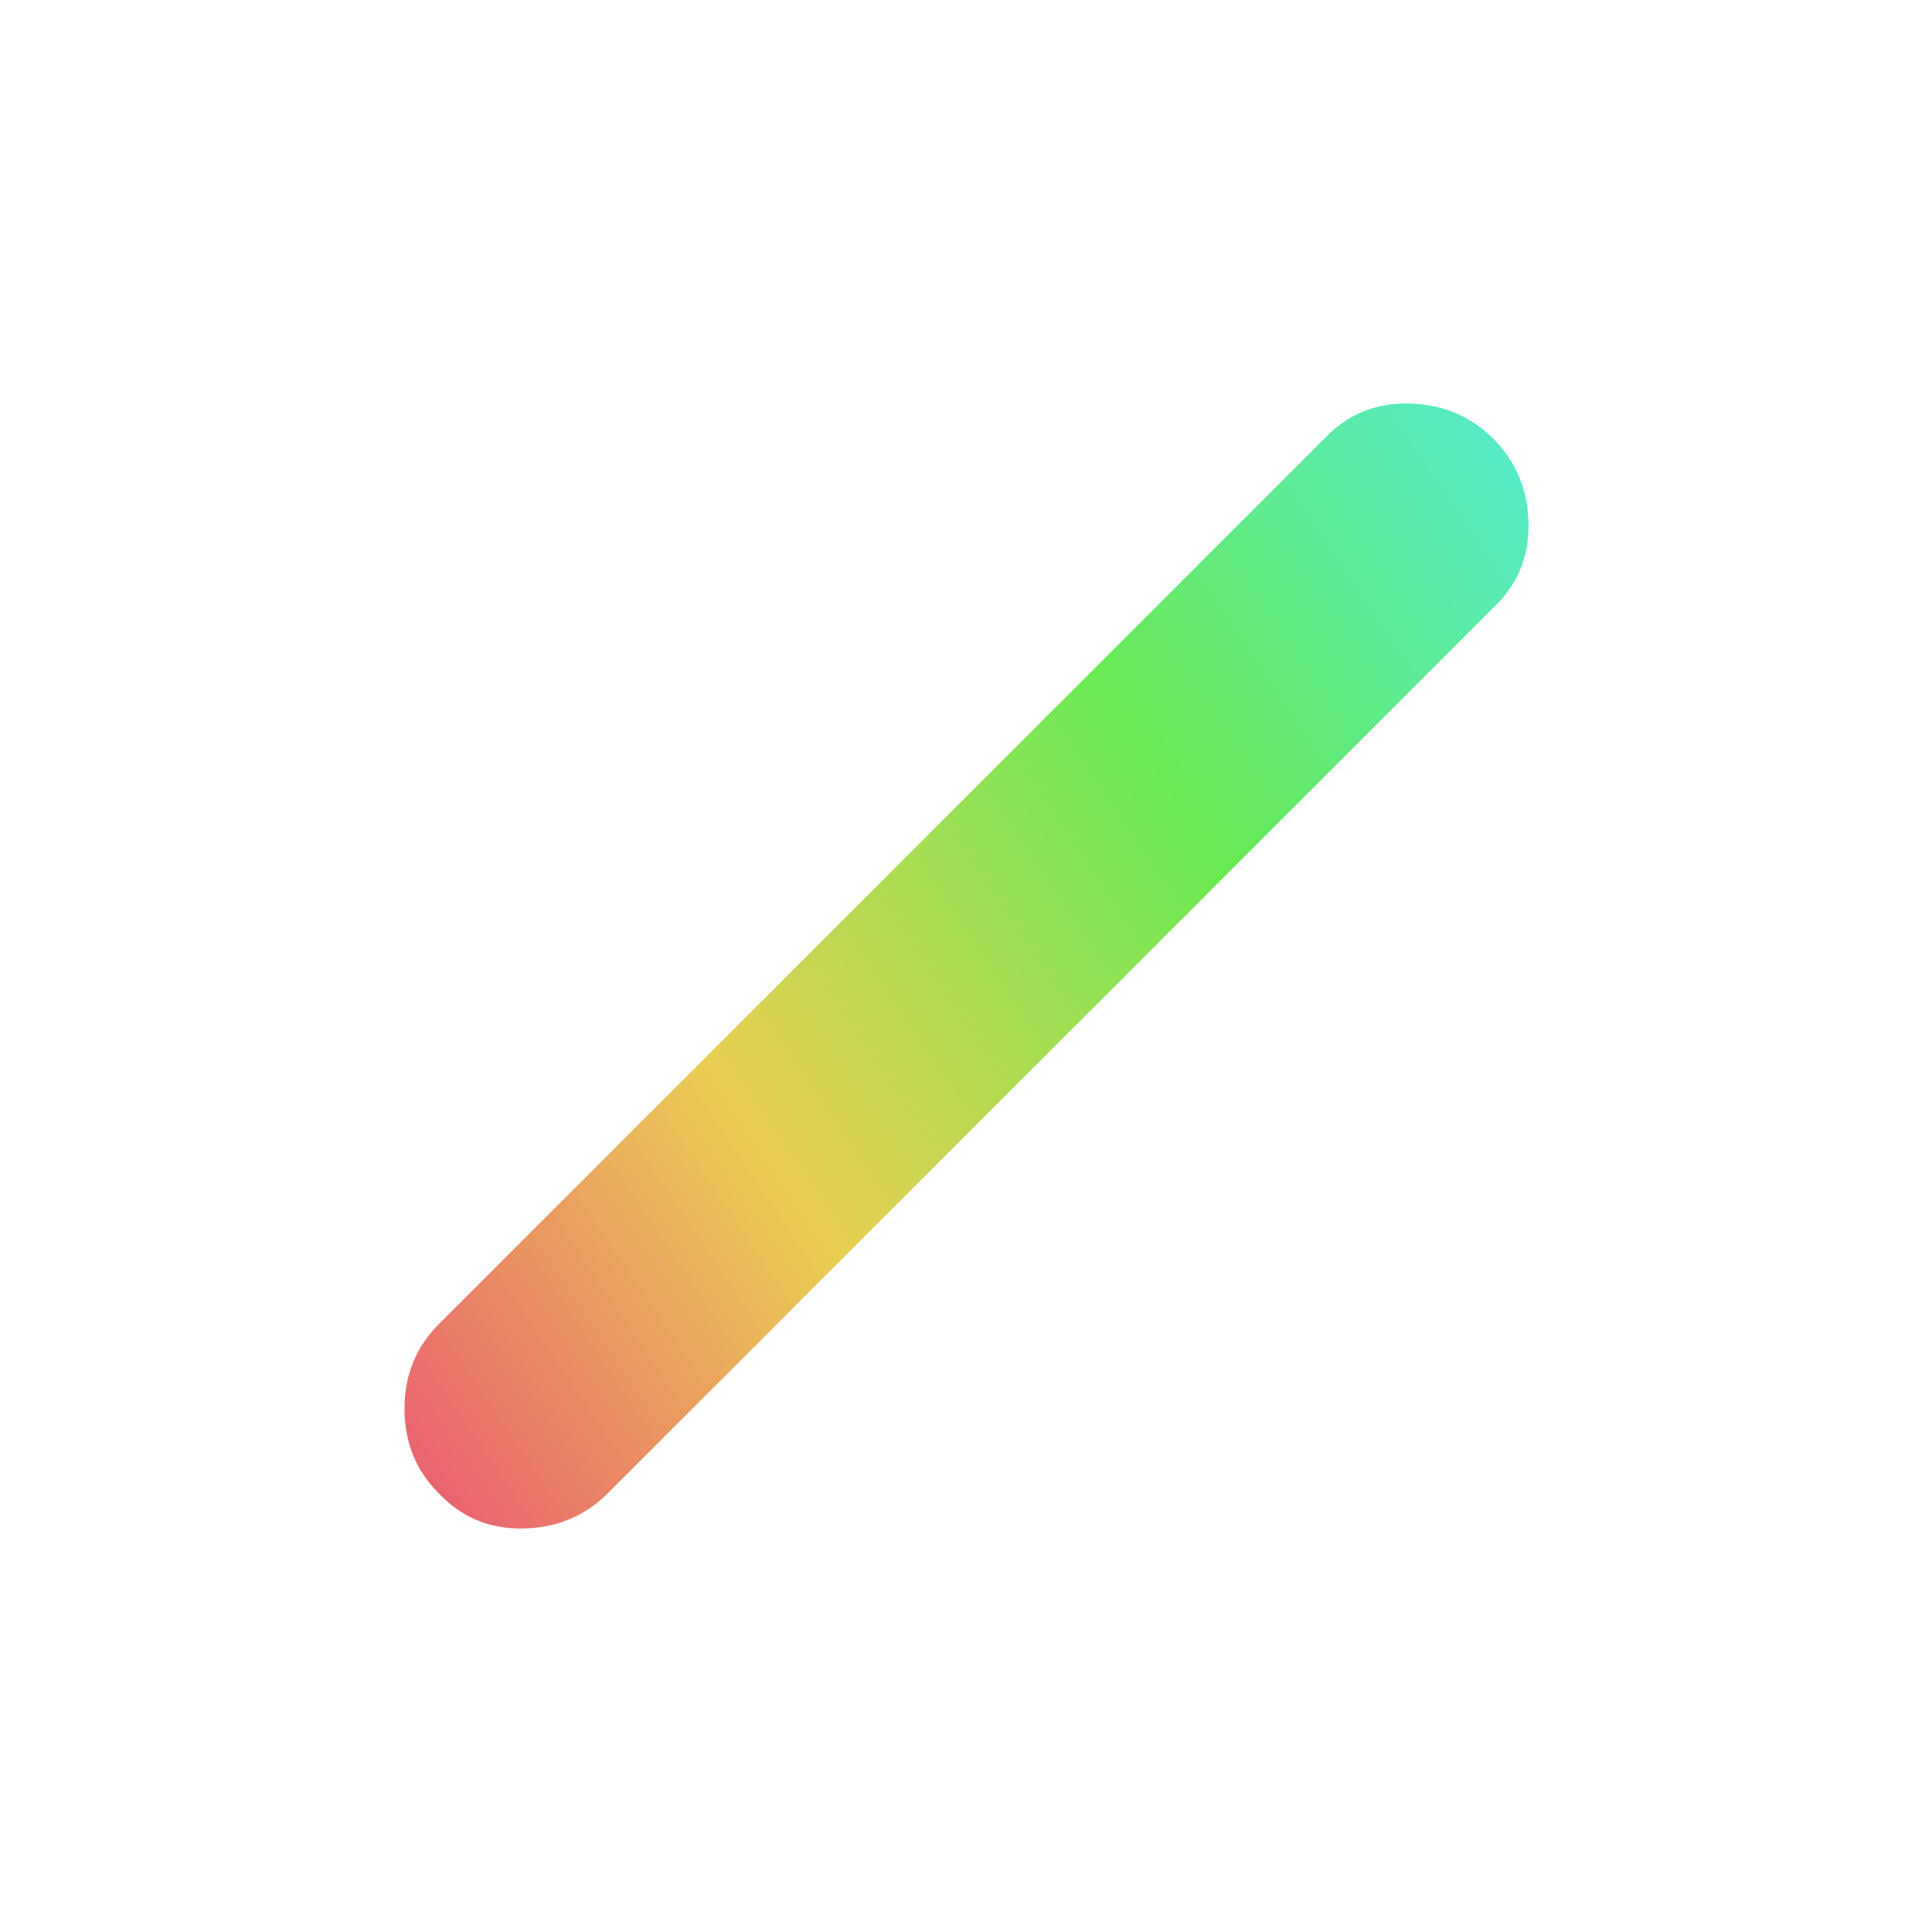
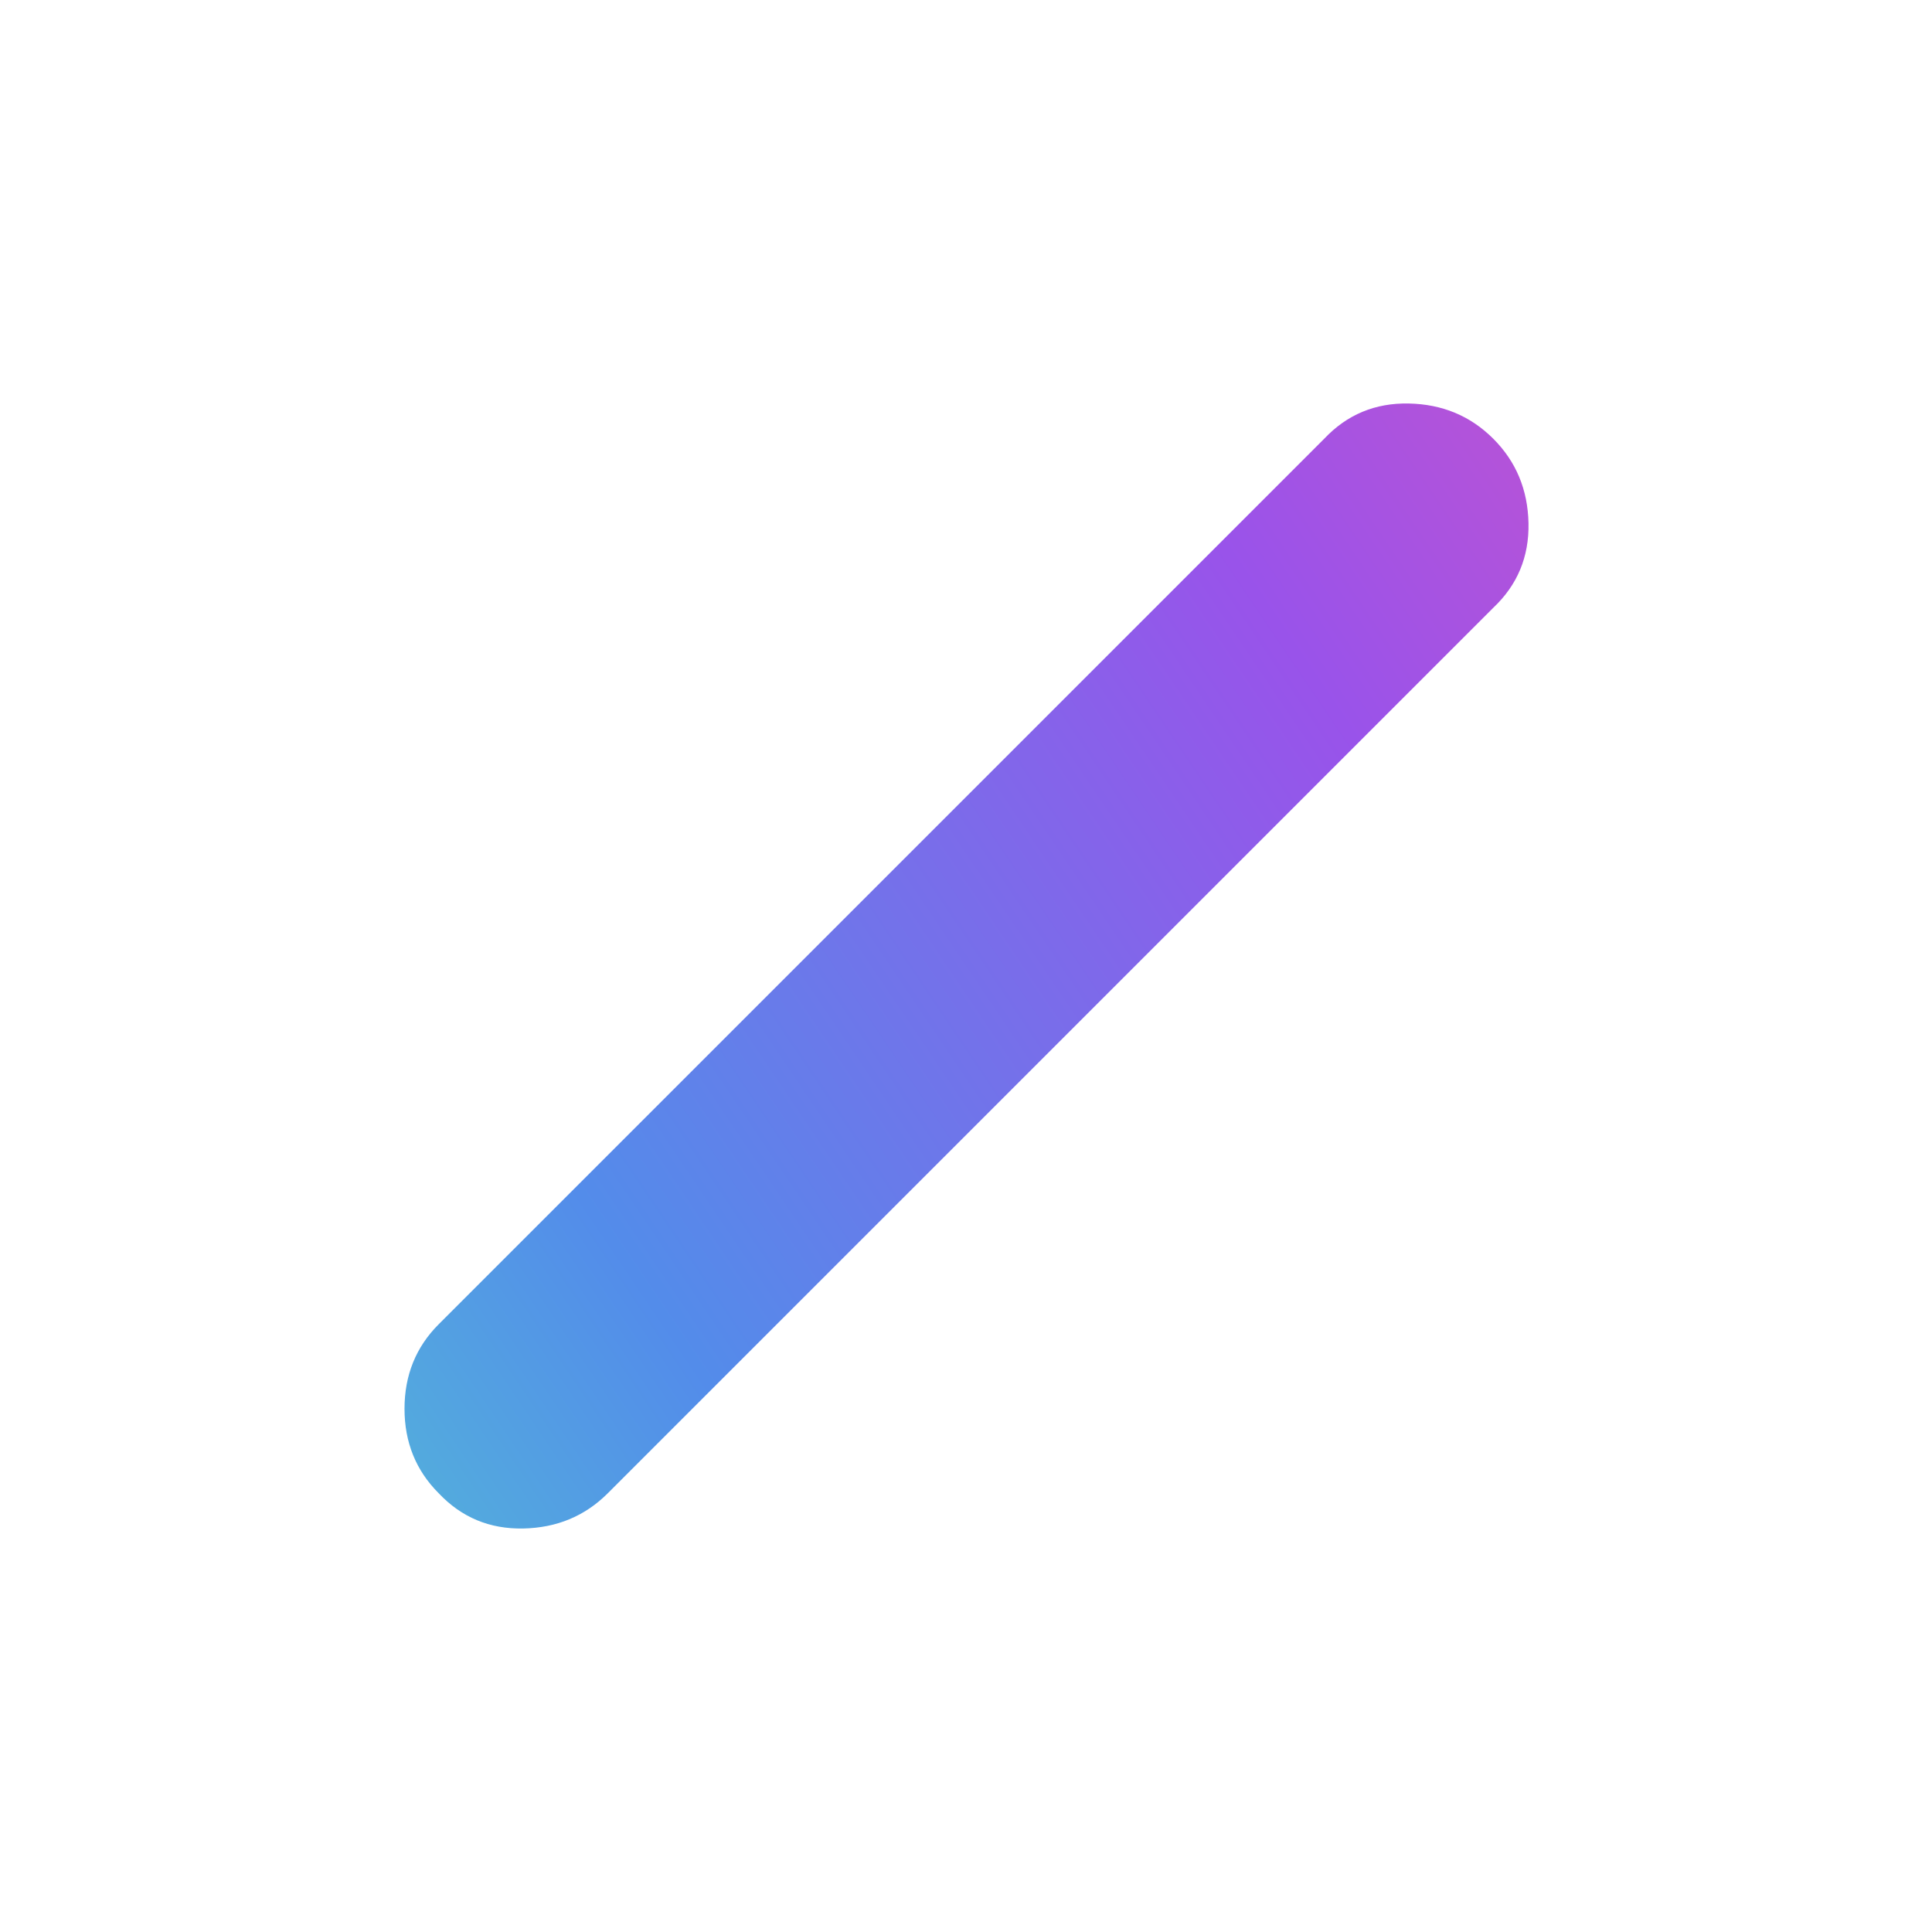
<svg xmlns="http://www.w3.org/2000/svg" width="24" height="24" viewBox="0 -960 960 960">
  <defs>
    <linearGradient id="icon-size-magic-3-rainbow" x1="-72.43" x2="1032.43" y1="-107.38" y2="-852.62" gradientUnits="userSpaceOnUse">
-       <stop offset="0" stop-color="#c453ea" />
-       <stop offset=".2" stop-color="#ea5373" />
-       <stop offset=".4" stop-color="#eace53" />
-       <stop offset=".6" stop-color="#69ea53" />
-       <stop offset=".8" stop-color="#53ead8" />
-       <stop offset="1" stop-color="#535fea" />
+       <stop offset="0" stop-color="#53eac4" />
+       <stop offset=".333" stop-color="#538cea" />
+       <stop offset=".667" stop-color="#9953ea" />
+       <stop offset="1" stop-color="#ea53b7" />
    </linearGradient>
  </defs>
  <path fill="url(#icon-size-magic-3-rainbow)" d="M218-218q-17-17-17-42t17-42l440-440q17-18 42-17.5t42 17.5 17.5 42-17.5 42L302-218q-17 17-42 17.5T218-218" />
</svg>
